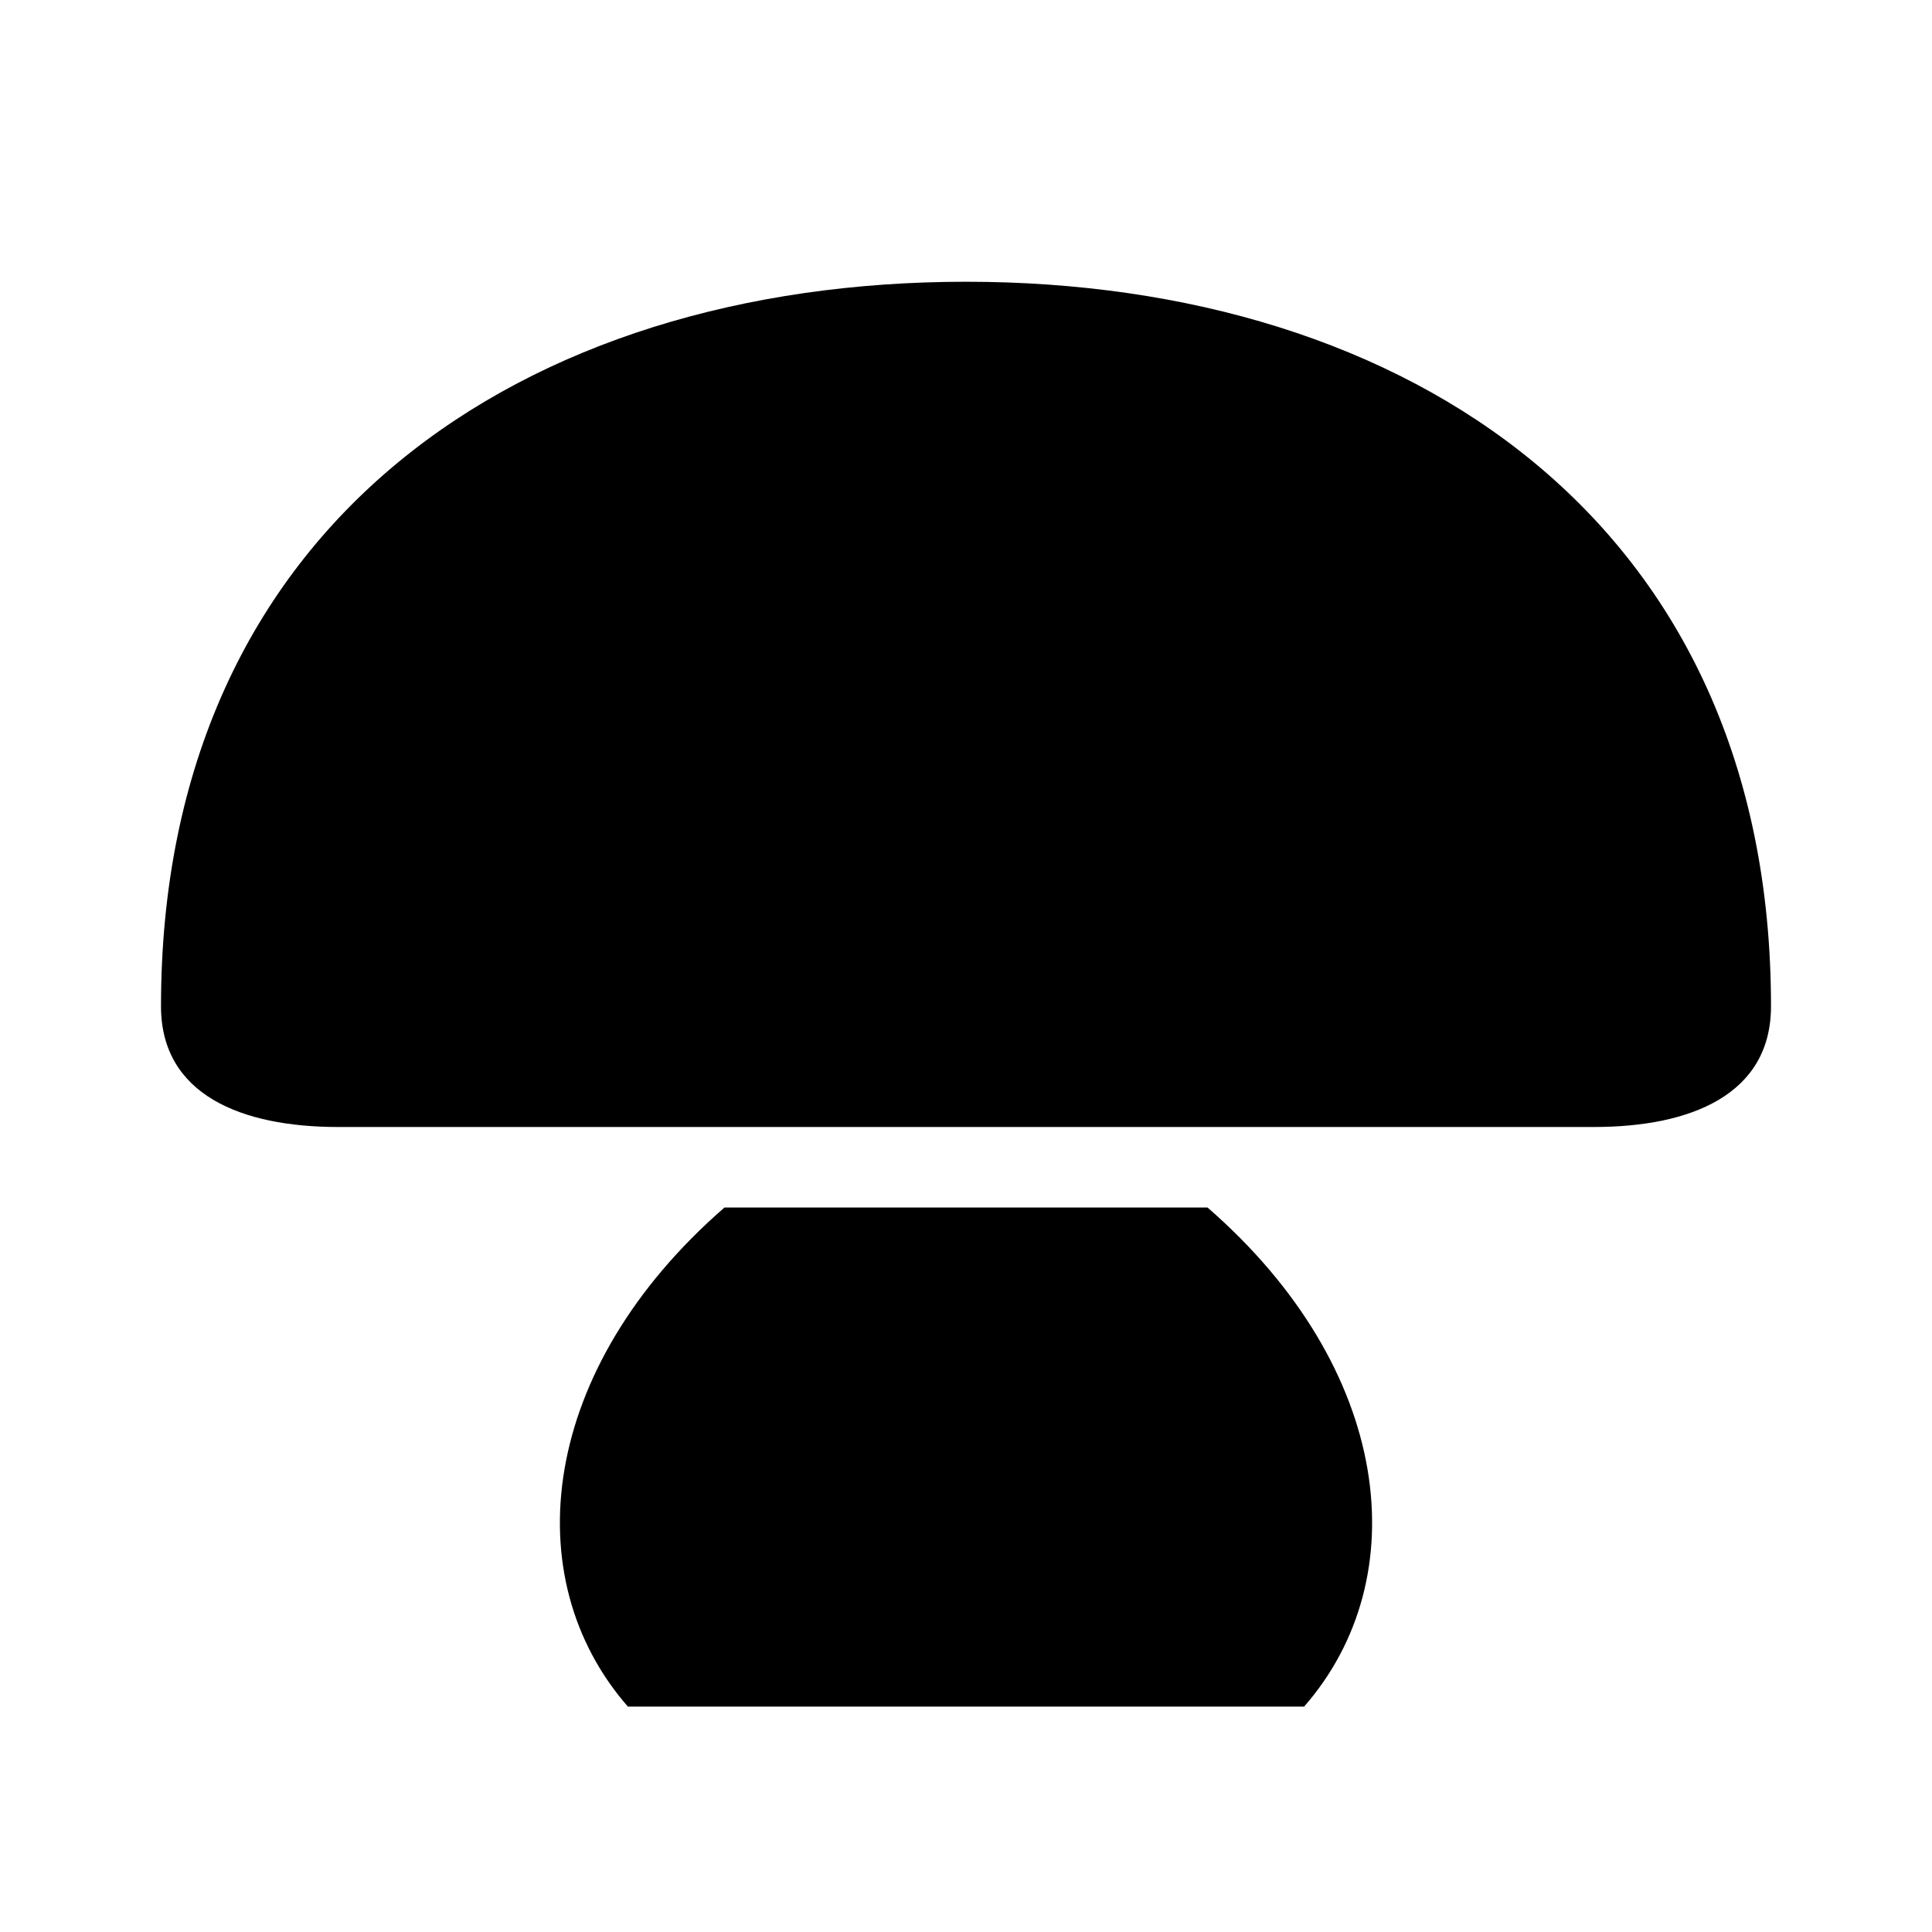
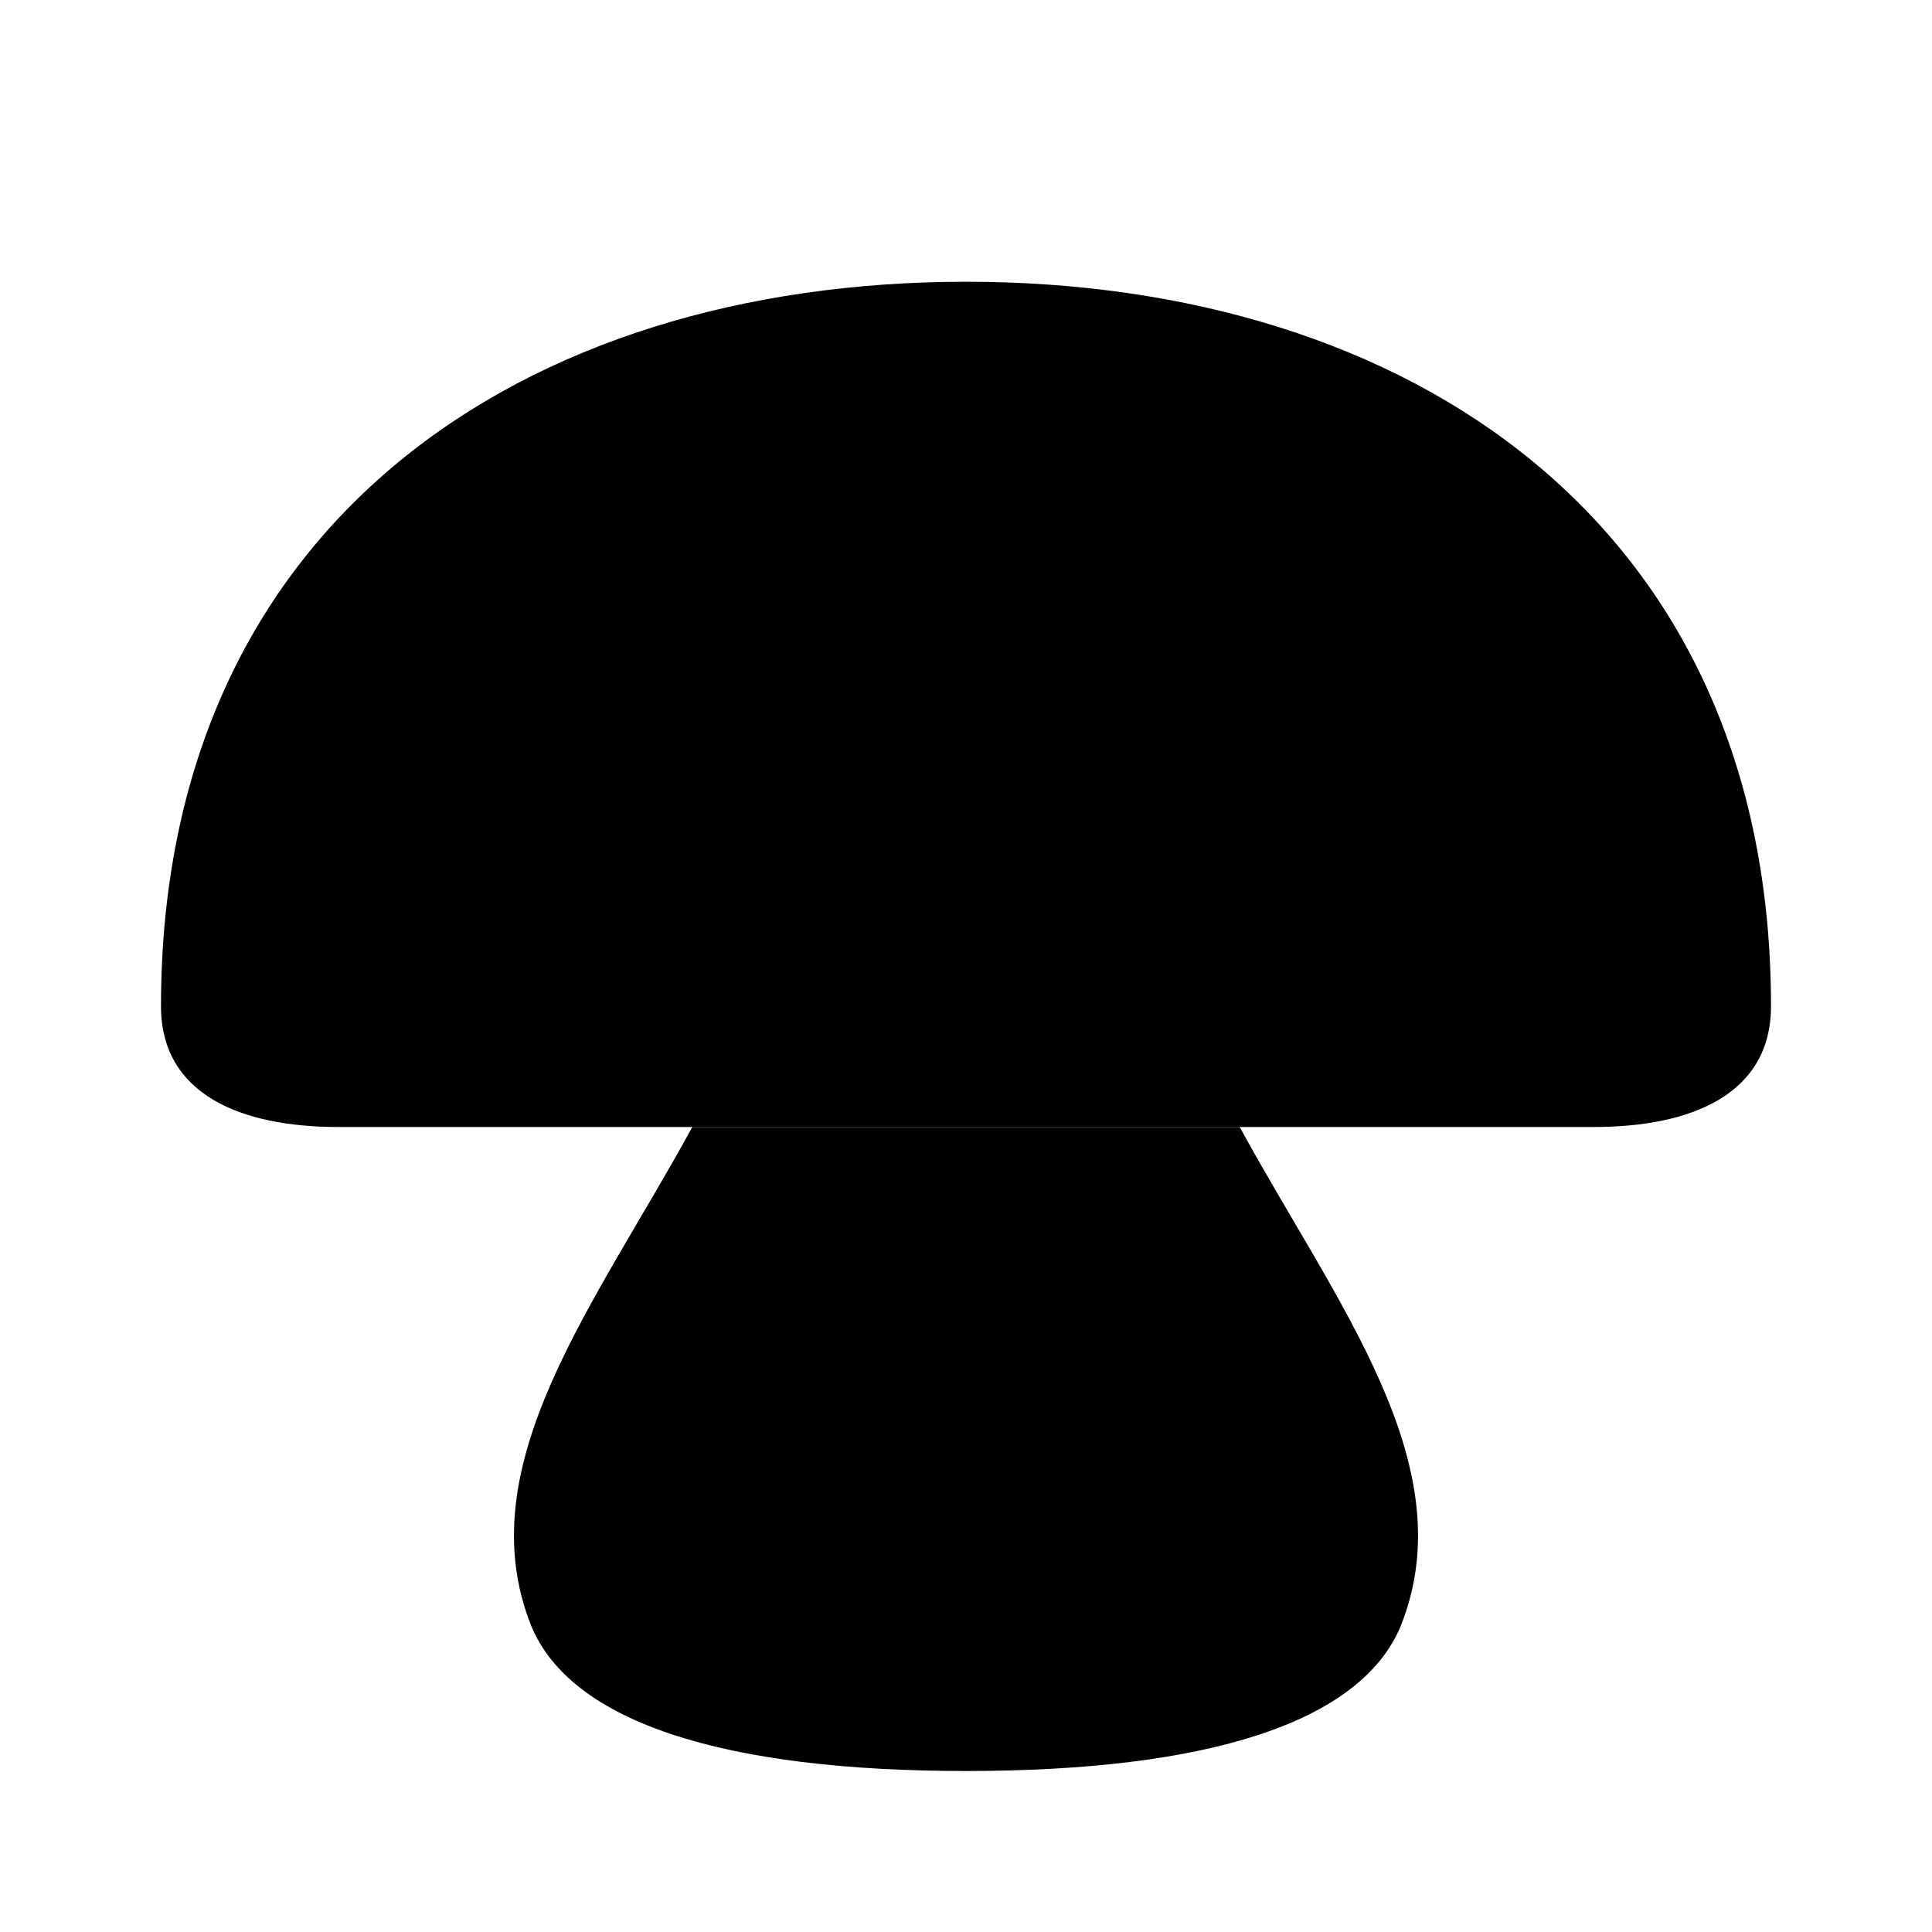
<svg xmlns="http://www.w3.org/2000/svg" viewBox="0 0 24 24" fill="currentColor">
-   <path fill-rule="evenodd" d="M2 12.5C2 6.5 6.5 3.5 12 3.5C17.5 3.5 22 6.5 22 12.5C22 13.6 21 14 19.8 14H4.2C3 14 2 13.6 2 12.5Z" />
-   <path fill-rule="evenodd" d="M9 15H15C17.3 17 17.6 19.6 16.2 21.2H7.8C6.4 19.6 6.7 17 9 15Z" />
+   <path d="M2 12.5C2 6.5 6.5 3.5 12 3.5C17.5 3.5 22 6.5 22 12.5C22 13.6 21 14 19.8 14H4.2C3 14 2 13.6 2 12.5Z" />
+   <path d="M8.6 14H15.4C16.6 16.2 18.2 18.2 17.4 20.2C16.9 21.4 15 22 12 22C9 22 7.1 21.4 6.6 20.2C5.8 18.2 7.4 16.2 8.6 14Z" />
</svg>
